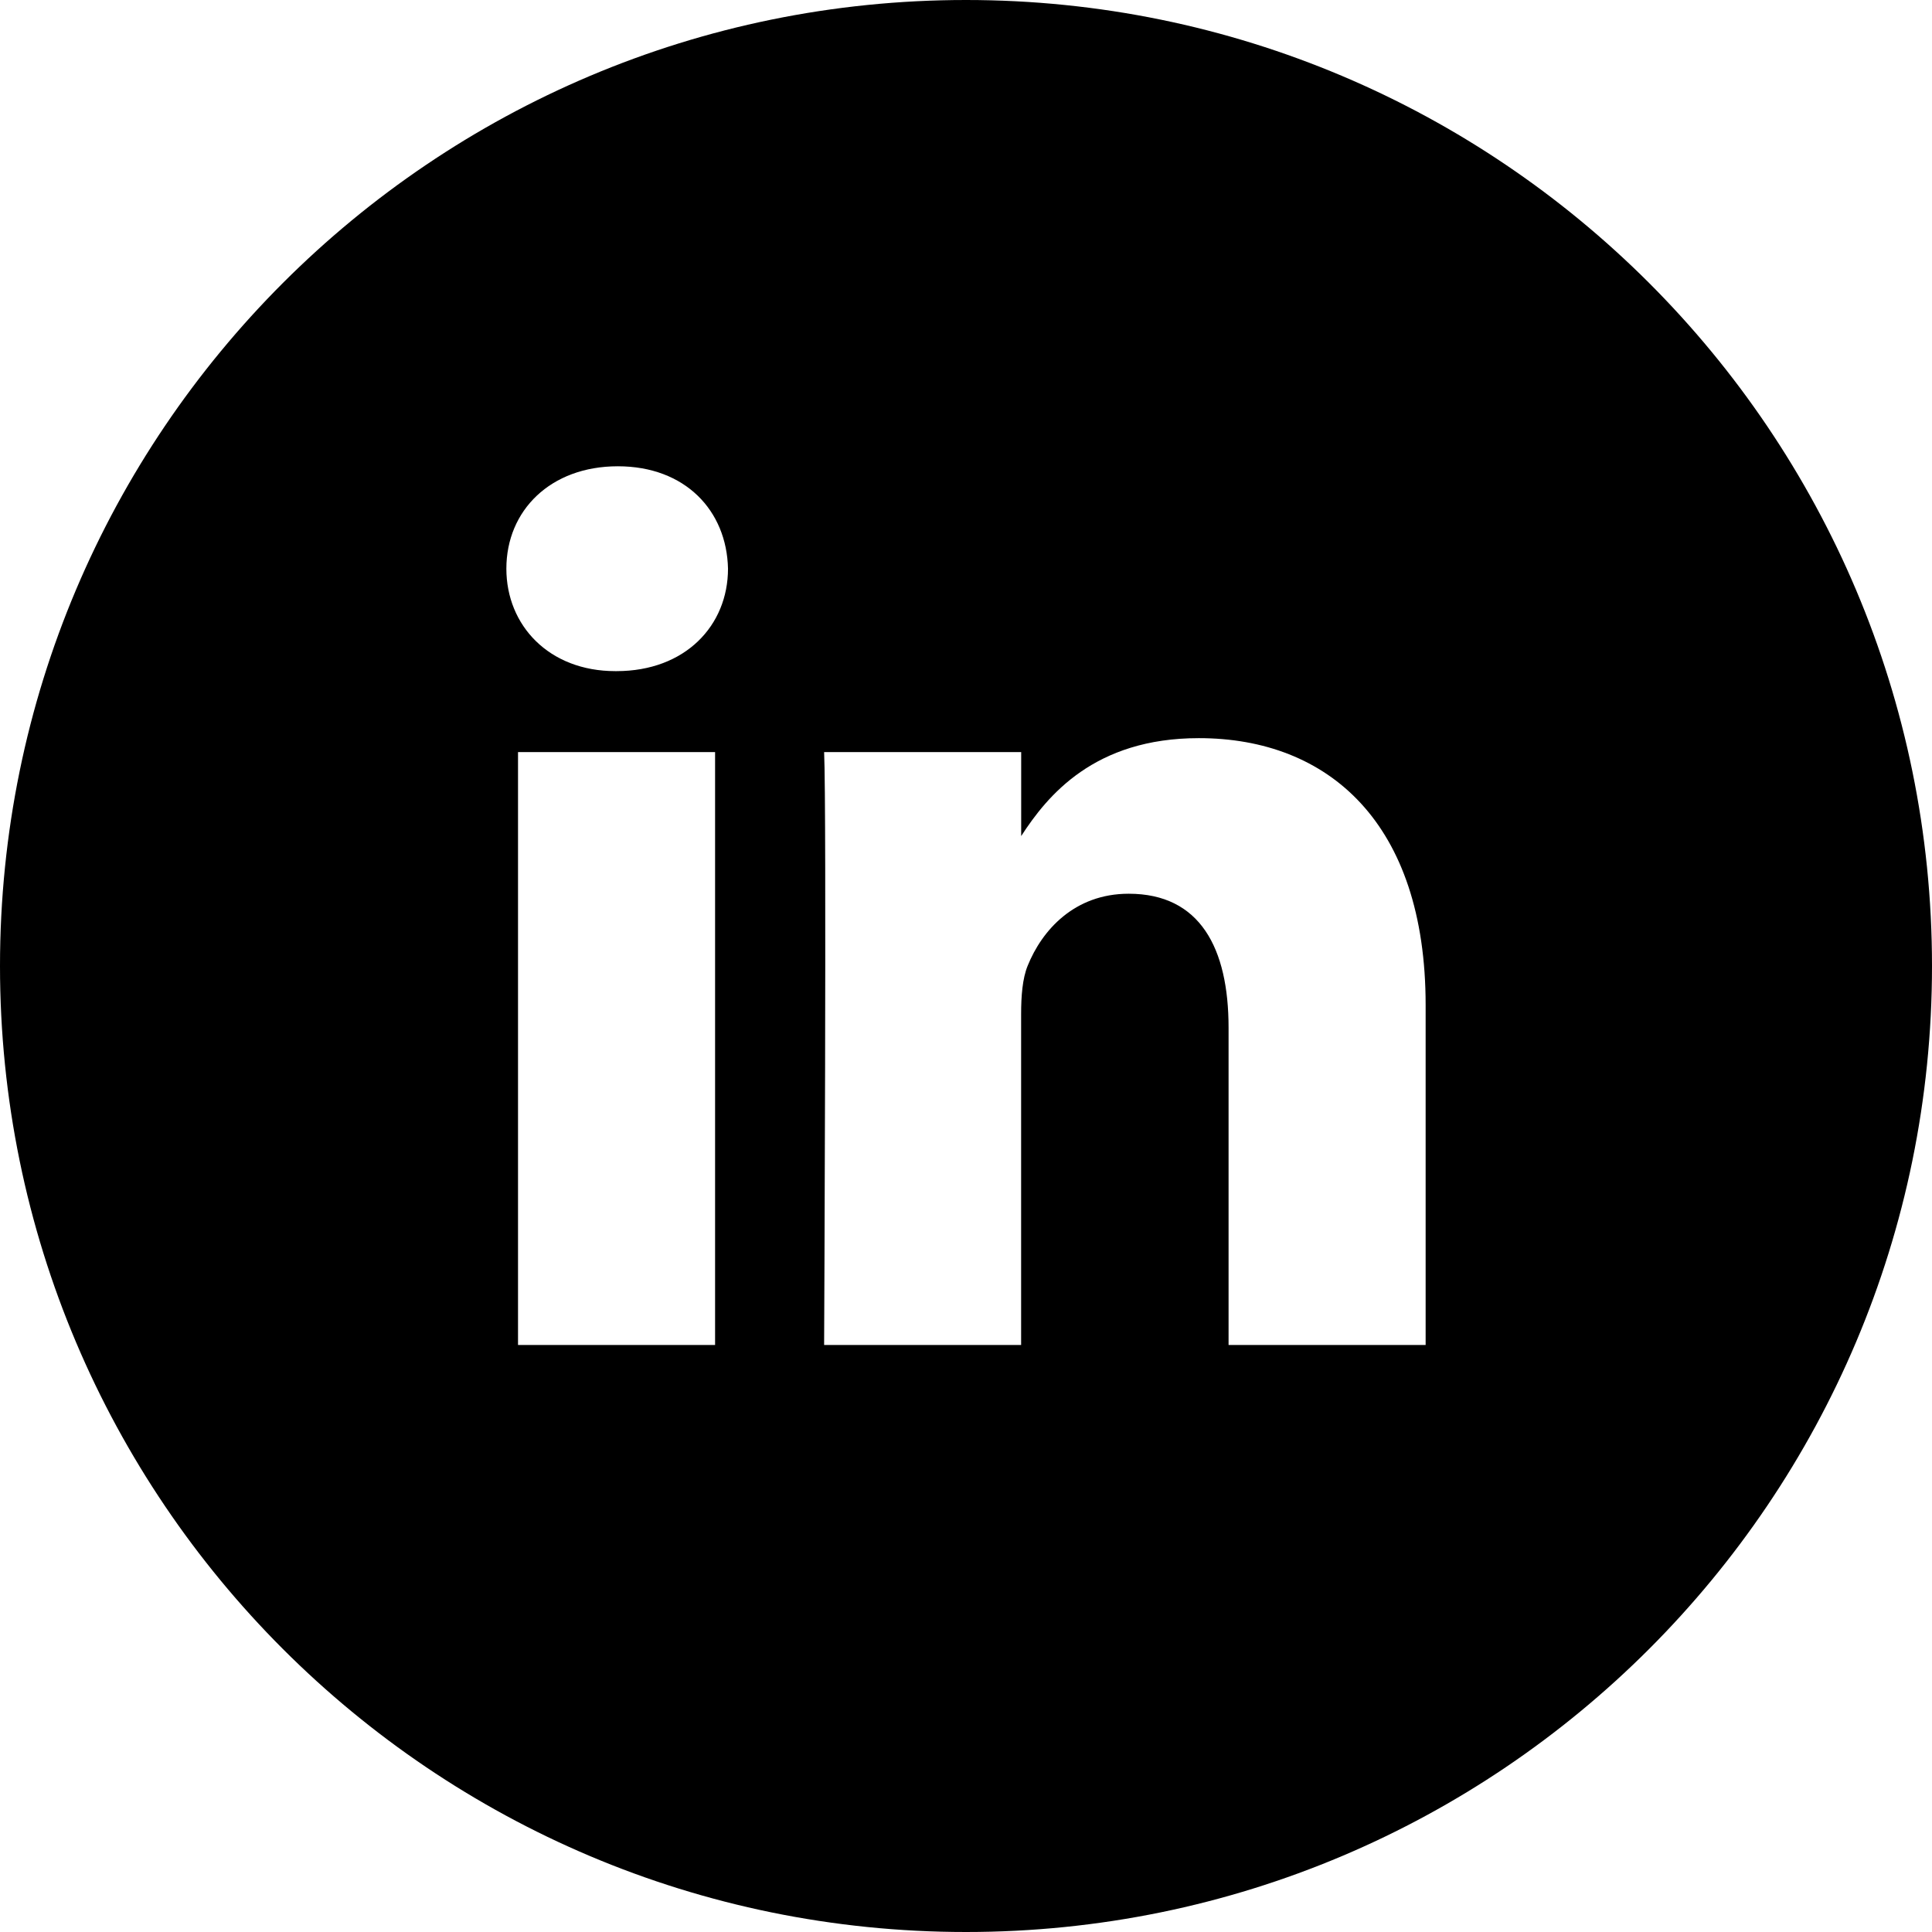
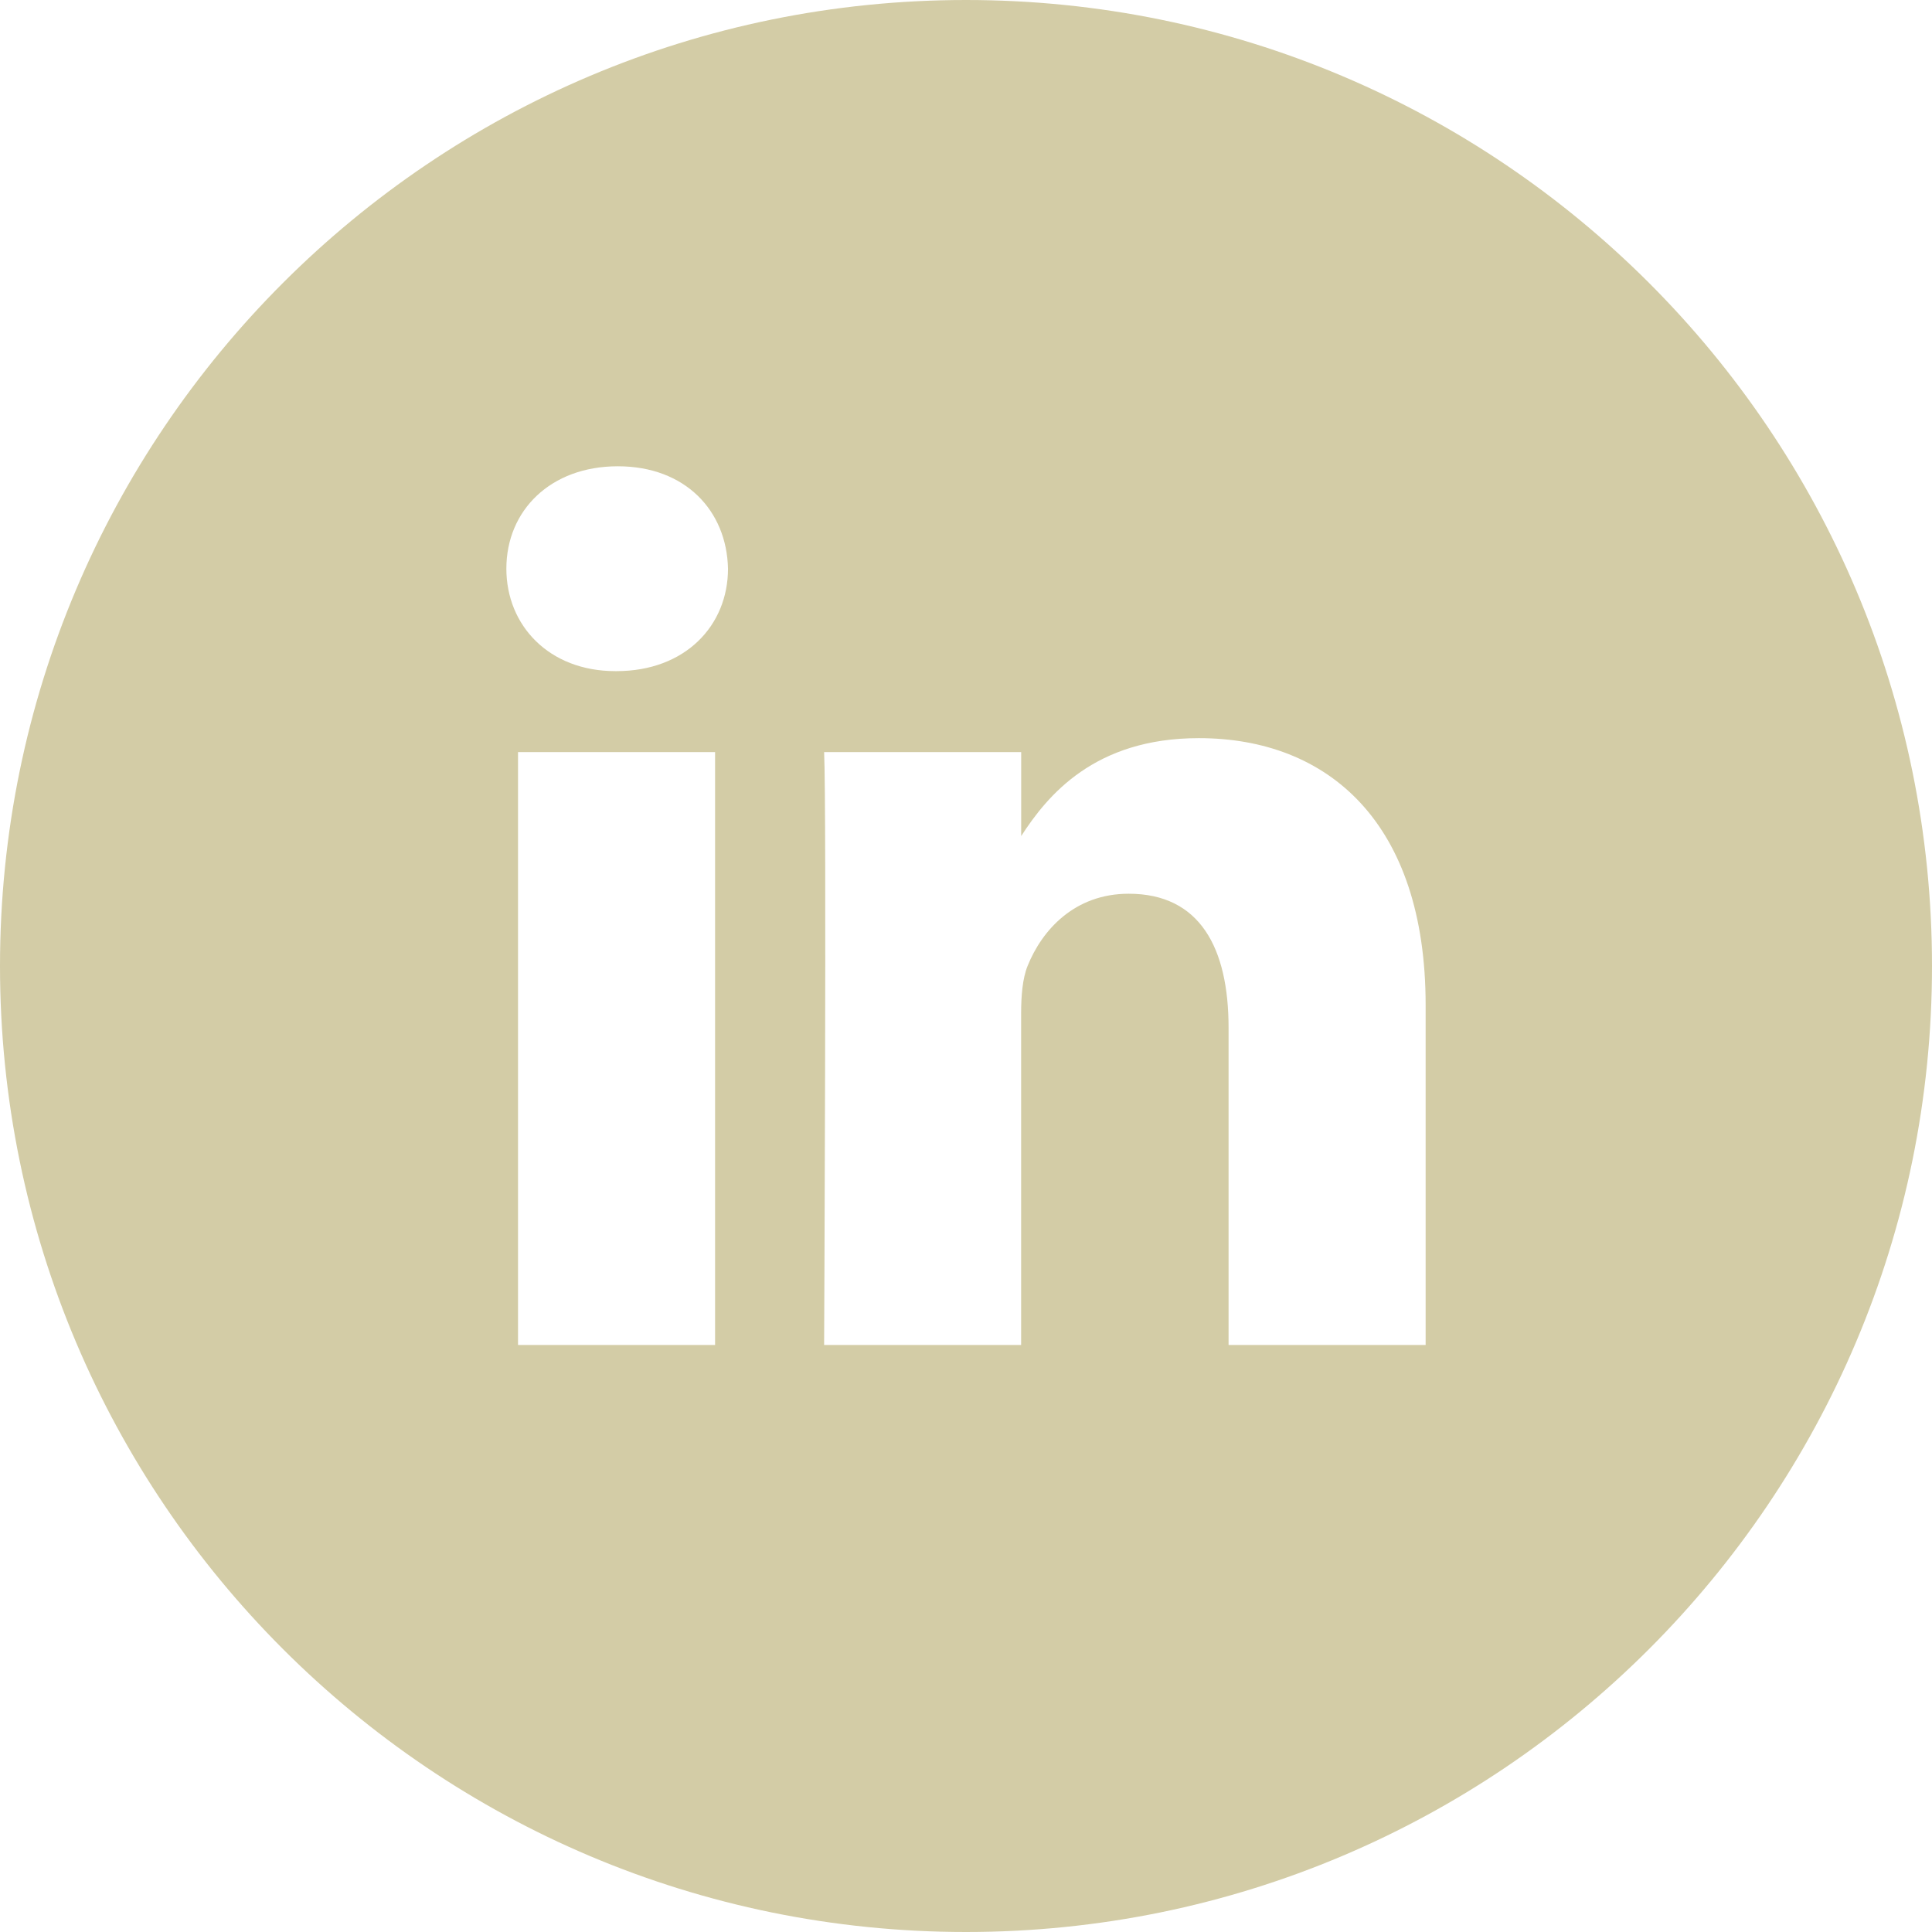
<svg xmlns="http://www.w3.org/2000/svg" enable-background="new 0 0 32 32" version="1.1" viewBox="0 0 32 32" xml:space="preserve">
  <g id="OUTLINE_copy_2">
    <g>
-       <path d="M16,0C7.164,0,0,7.163,0,16c0,8.836,7.164,16,16,16s16-7.164,16-16C32,7.163,24.836,0,16,0z M11.844,22.277H8.58v-9.82    h3.264V22.277z M10.212,11.116h-0.021c-1.096,0-1.804-0.755-1.804-1.697c0-0.963,0.73-1.696,1.846-1.696    c1.116,0,1.804,0.733,1.825,1.696C12.058,10.362,11.349,11.116,10.212,11.116z M23.613,22.277L23.613,22.277l-3.264,0v-5.254    c0-1.32-0.472-2.22-1.654-2.22c-0.901,0-1.438,0.607-1.674,1.194c-0.086,0.21-0.108,0.503-0.108,0.796v5.484H13.65    c0,0,0.043-8.898,0-9.82h3.264v1.391c0.433-0.669,1.209-1.622,2.942-1.622c2.147,0,3.757,1.404,3.757,4.42V22.277z" />
+       <path fill="#D3CCA6" d="M16,0C7.164,0,0,7.163,0,16c0,8.836,7.164,16,16,16s16-7.164,16-16C32,7.163,24.836,0,16,0z M11.844,22.277H8.58v-9.82    h3.264V22.277z M10.212,11.116h-0.021c-1.096,0-1.804-0.755-1.804-1.697c0-0.963,0.73-1.696,1.846-1.696    c1.116,0,1.804,0.733,1.825,1.696C12.058,10.362,11.349,11.116,10.212,11.116z M23.613,22.277L23.613,22.277l-3.264,0v-5.254    c0-1.32-0.472-2.22-1.654-2.22c-0.901,0-1.438,0.607-1.674,1.194c-0.086,0.21-0.108,0.503-0.108,0.796v5.484H13.65    c0,0,0.043-8.898,0-9.82h3.264v1.391c0.433-0.669,1.209-1.622,2.942-1.622c2.147,0,3.757,1.404,3.757,4.42V22.277z" />
    </g>
  </g>
</svg>
